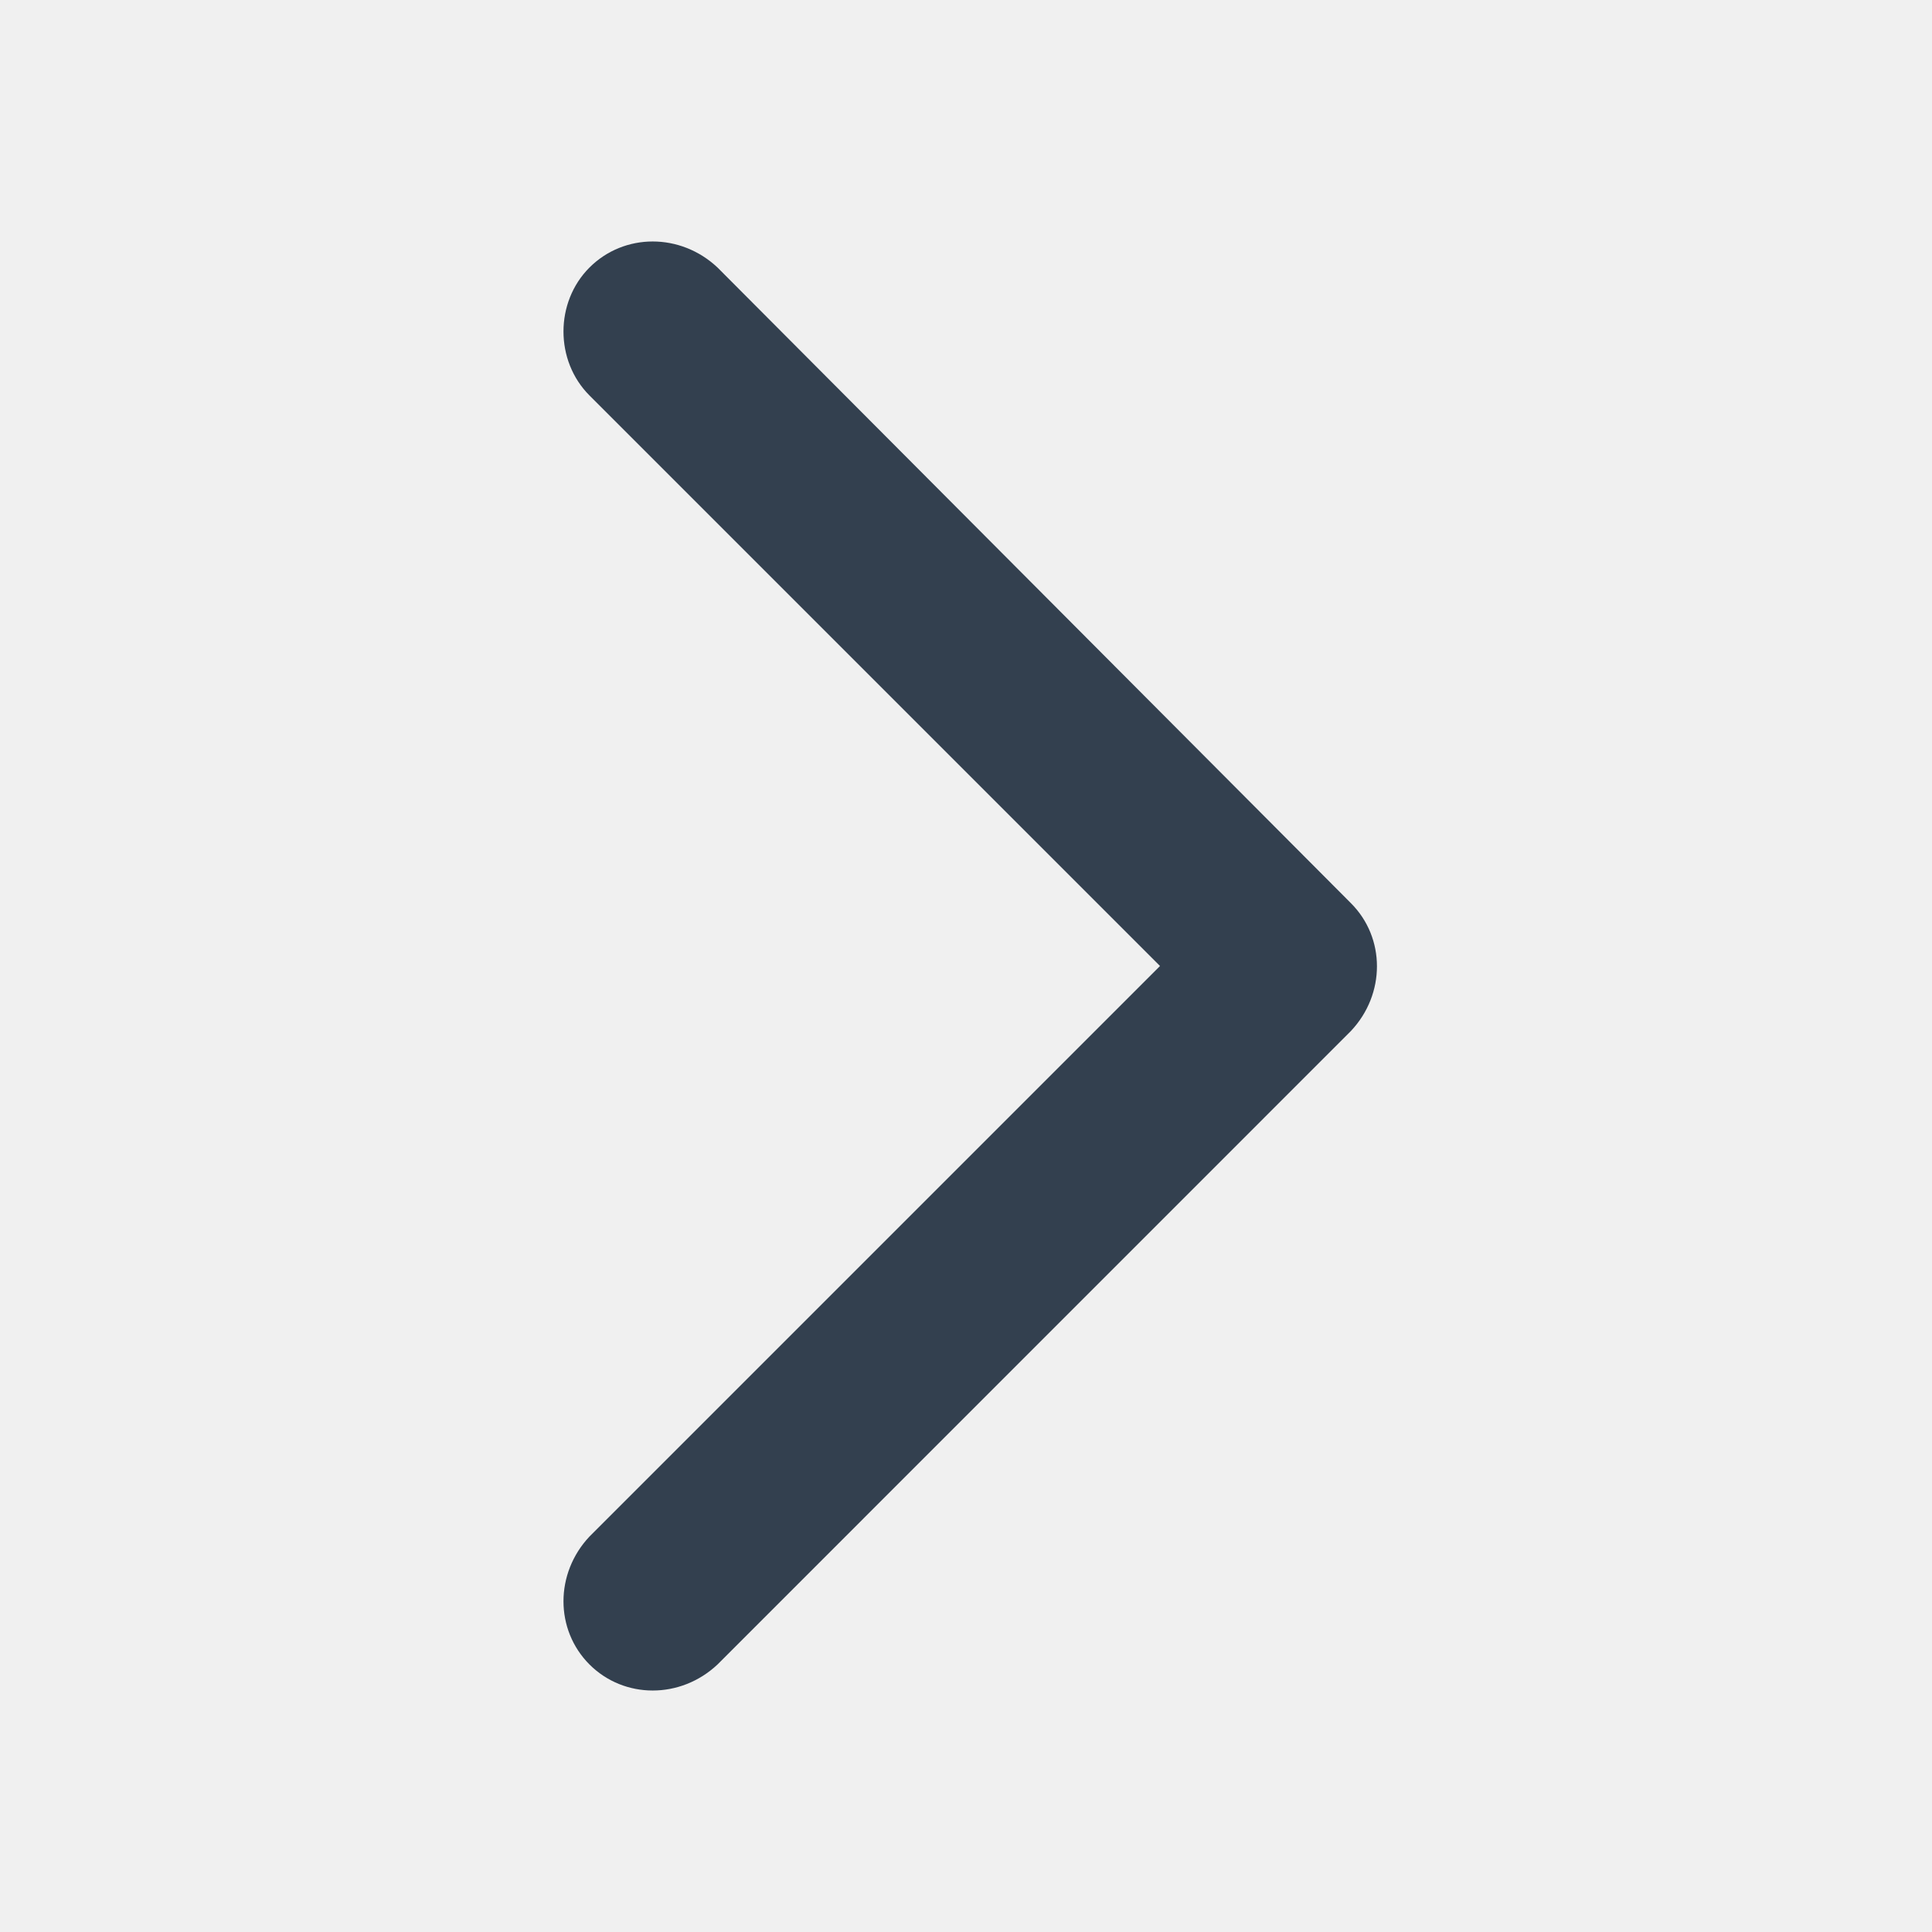
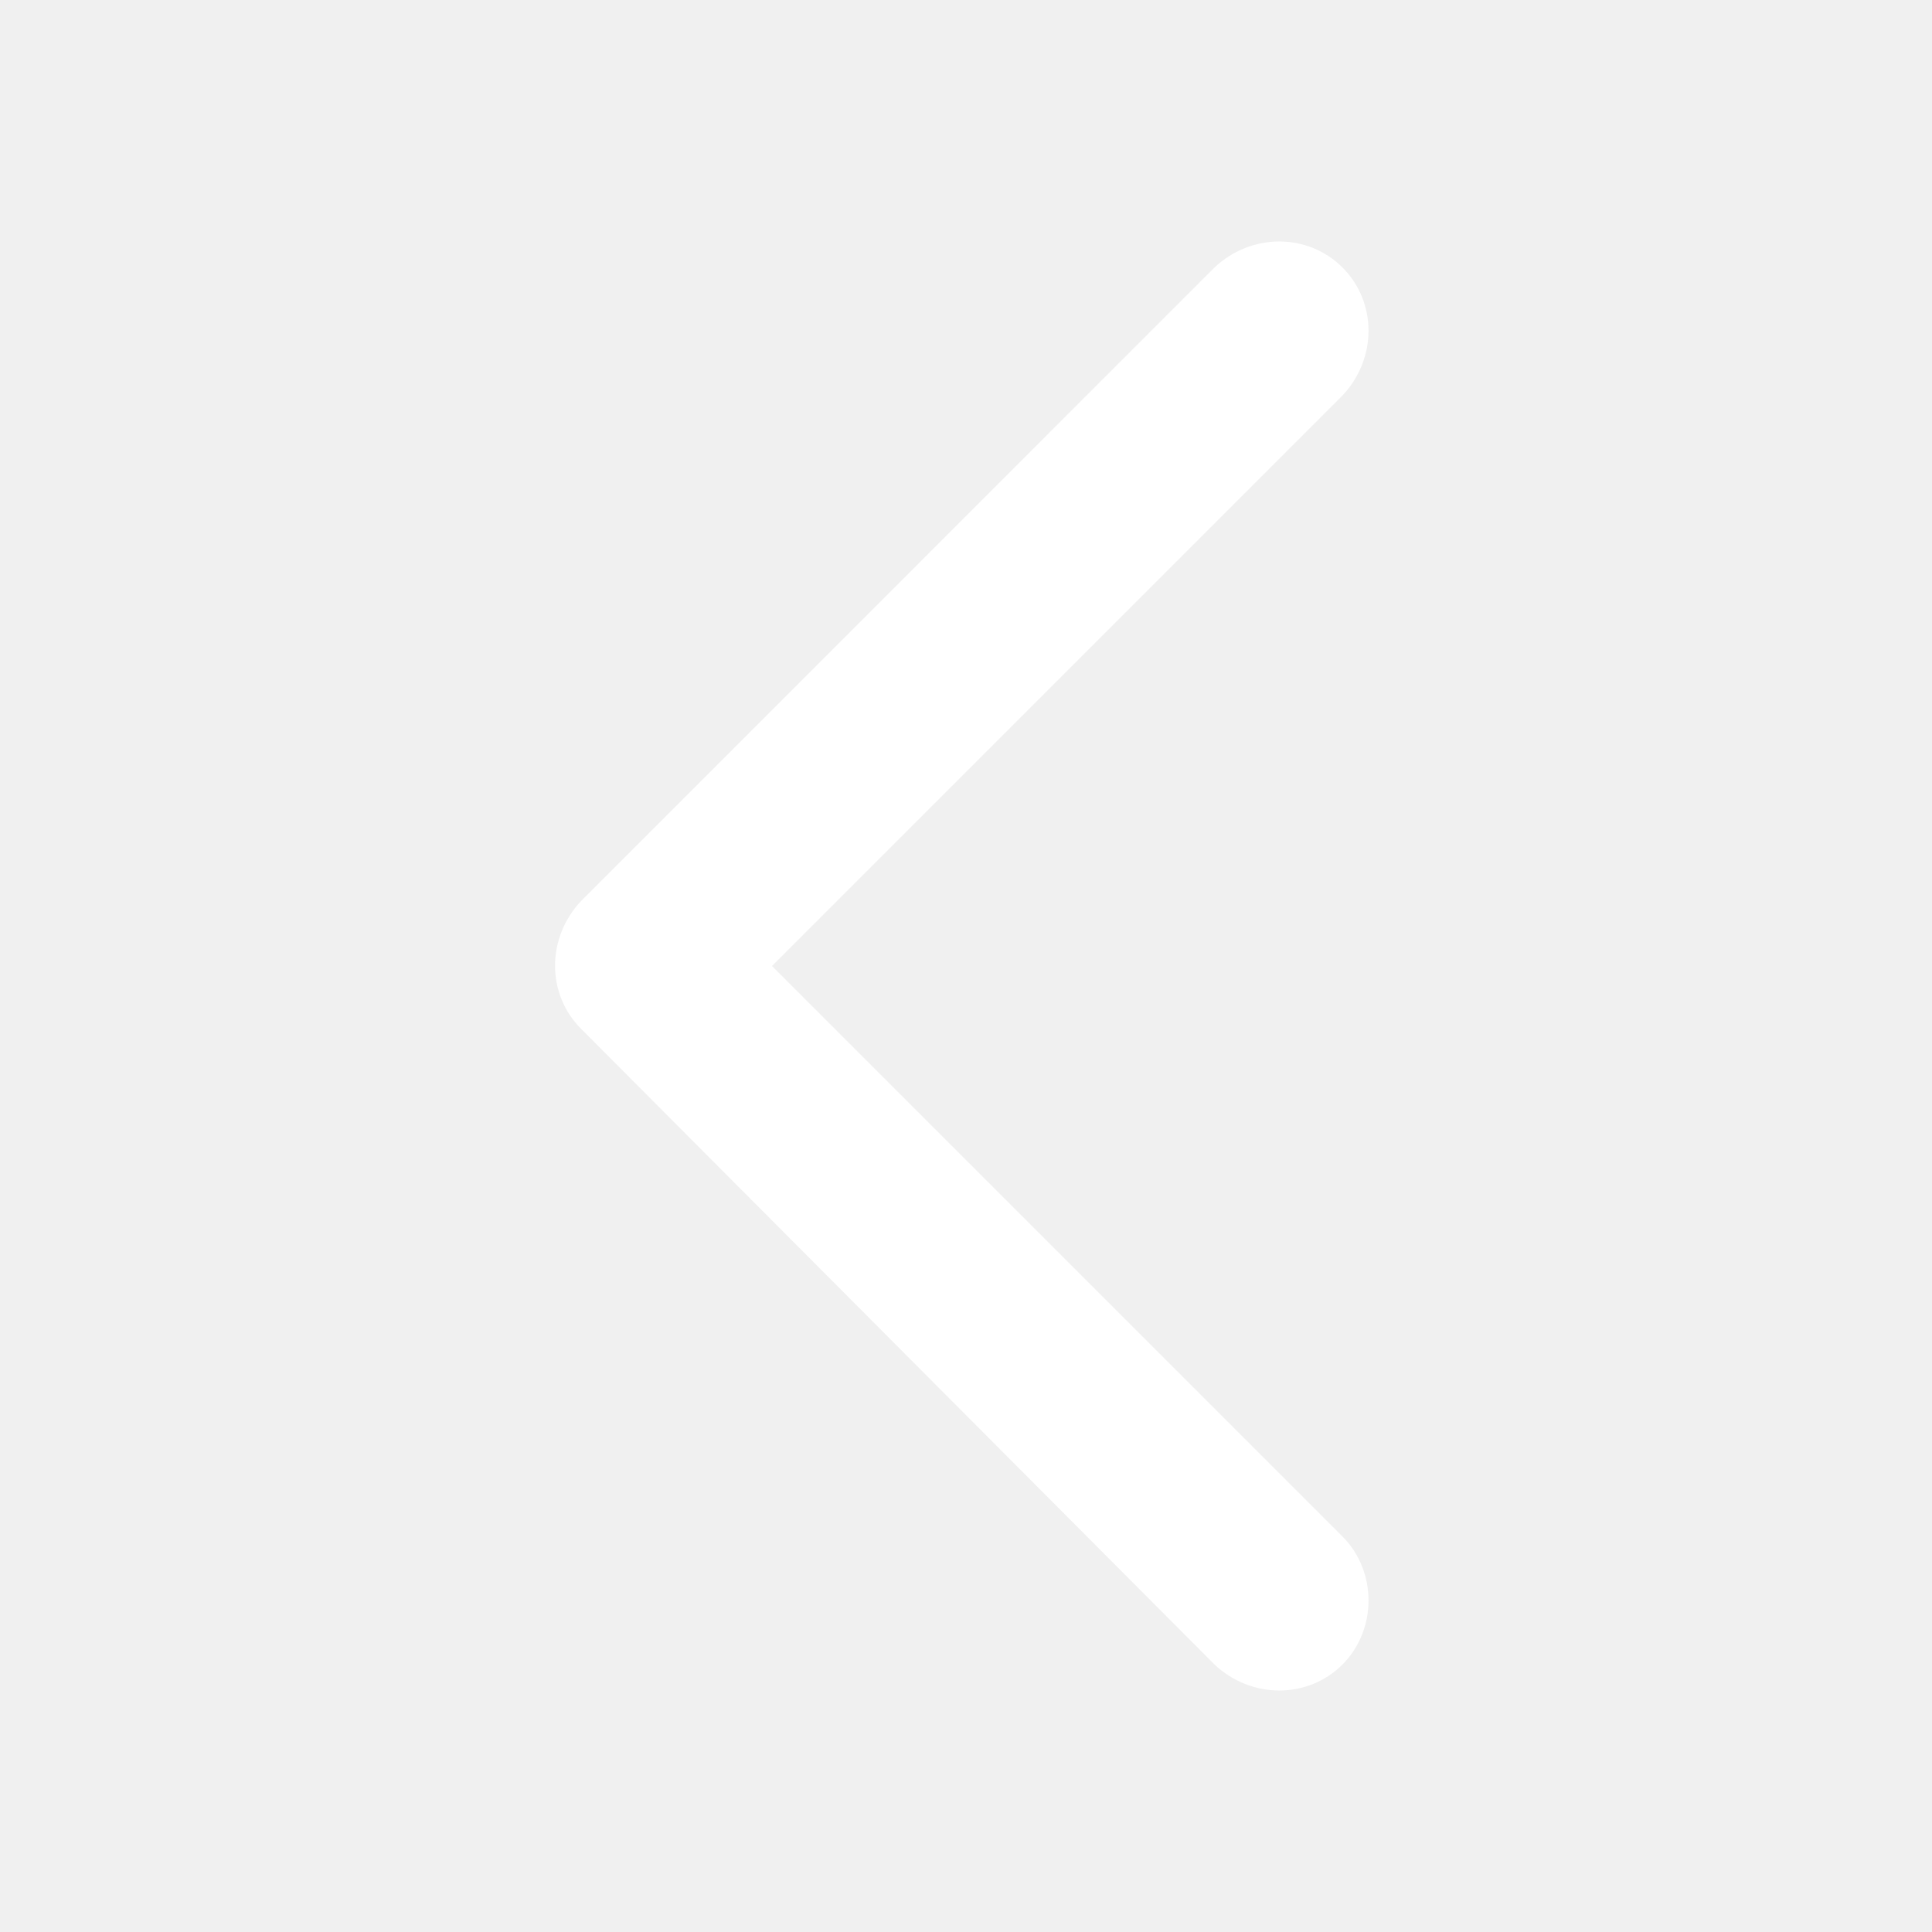
<svg xmlns="http://www.w3.org/2000/svg" width="24" height="24" viewBox="0 0 24 24" fill="none">
-   <path fill-rule="evenodd" clip-rule="evenodd" d="M16.781 12.808L8.913 20.677C8.455 21.108 7.755 21.108 7.323 20.677C6.892 20.245 6.892 19.545 7.323 19.087L14.41 12L7.323 4.913C6.892 4.482 6.892 3.754 7.323 3.323C7.755 2.892 8.455 2.892 8.913 3.323L16.781 11.219C17.213 11.65 17.213 12.35 16.781 12.808Z" fill="#33404F" />
+   <path fill-rule="evenodd" clip-rule="evenodd" d="M7.219 11.192L15.087 3.323C15.545 2.892 16.245 2.892 16.677 3.323C17.108 3.754 17.108 4.455 16.677 4.913L9.59 12L16.677 19.087C17.108 19.518 17.108 20.245 16.677 20.677C16.245 21.108 15.545 21.108 15.087 20.677L7.219 12.781C6.787 12.35 6.787 11.65 7.219 11.192Z" fill="white" />
</svg>
